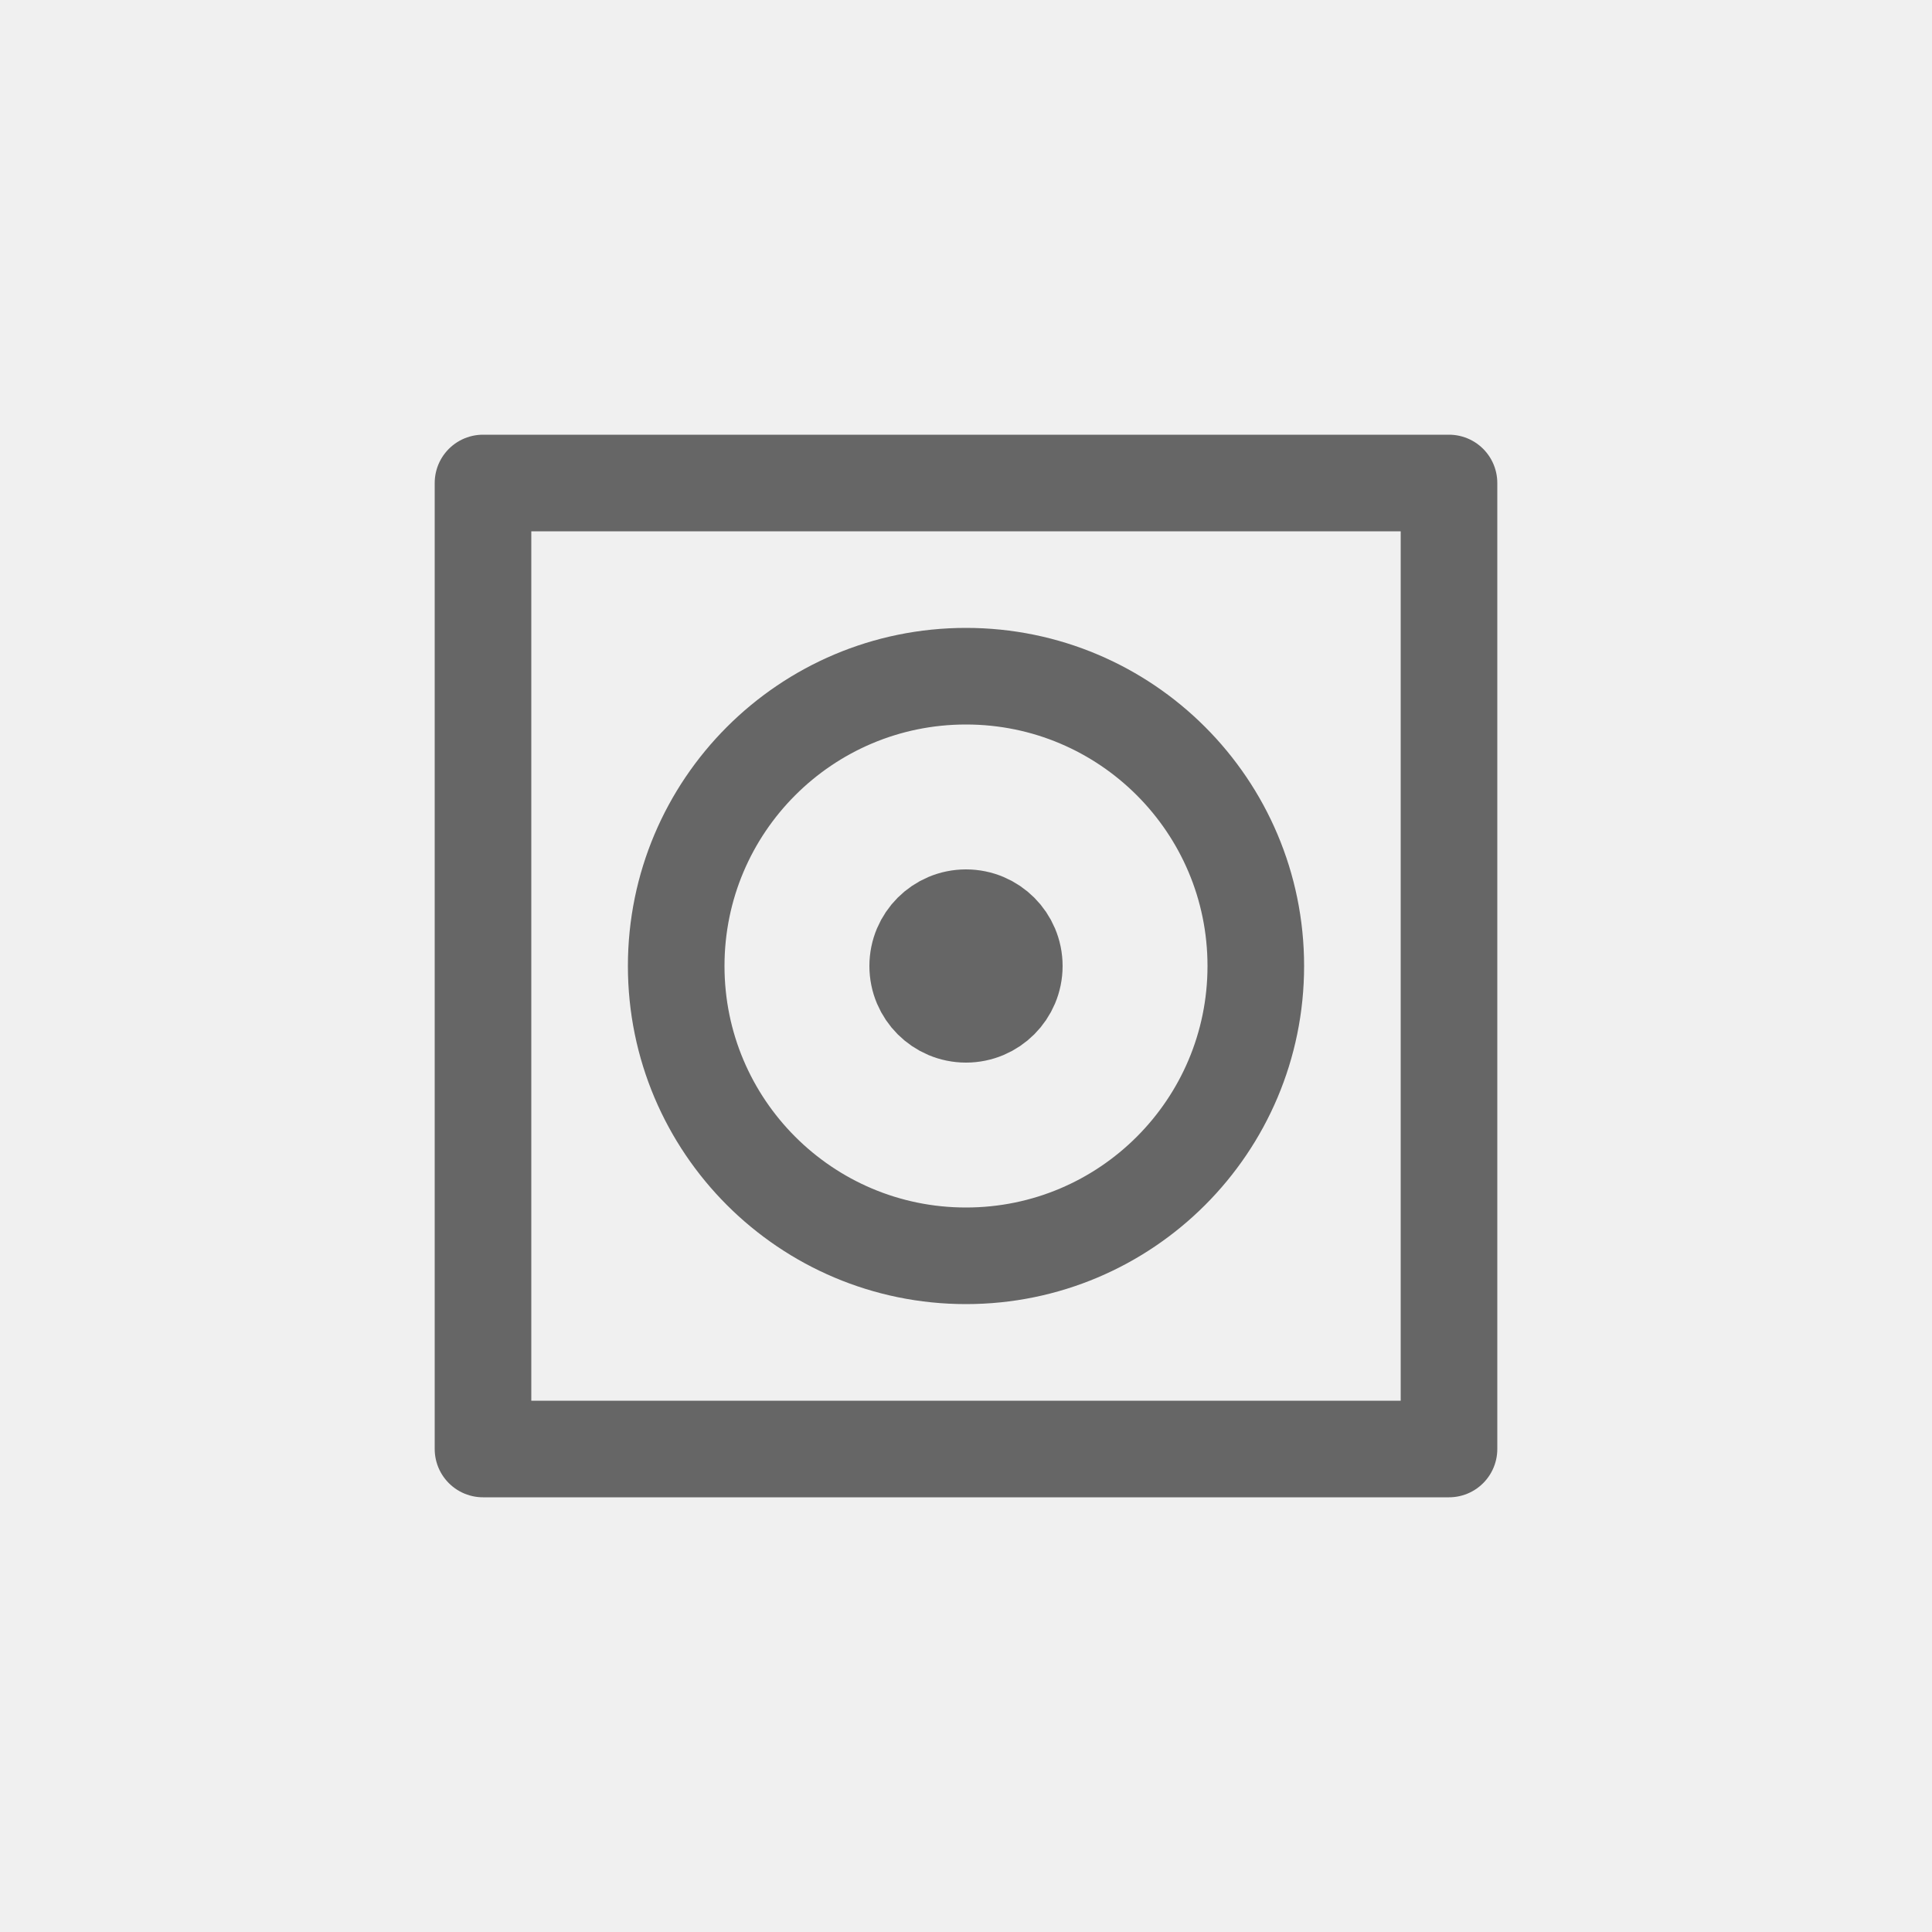
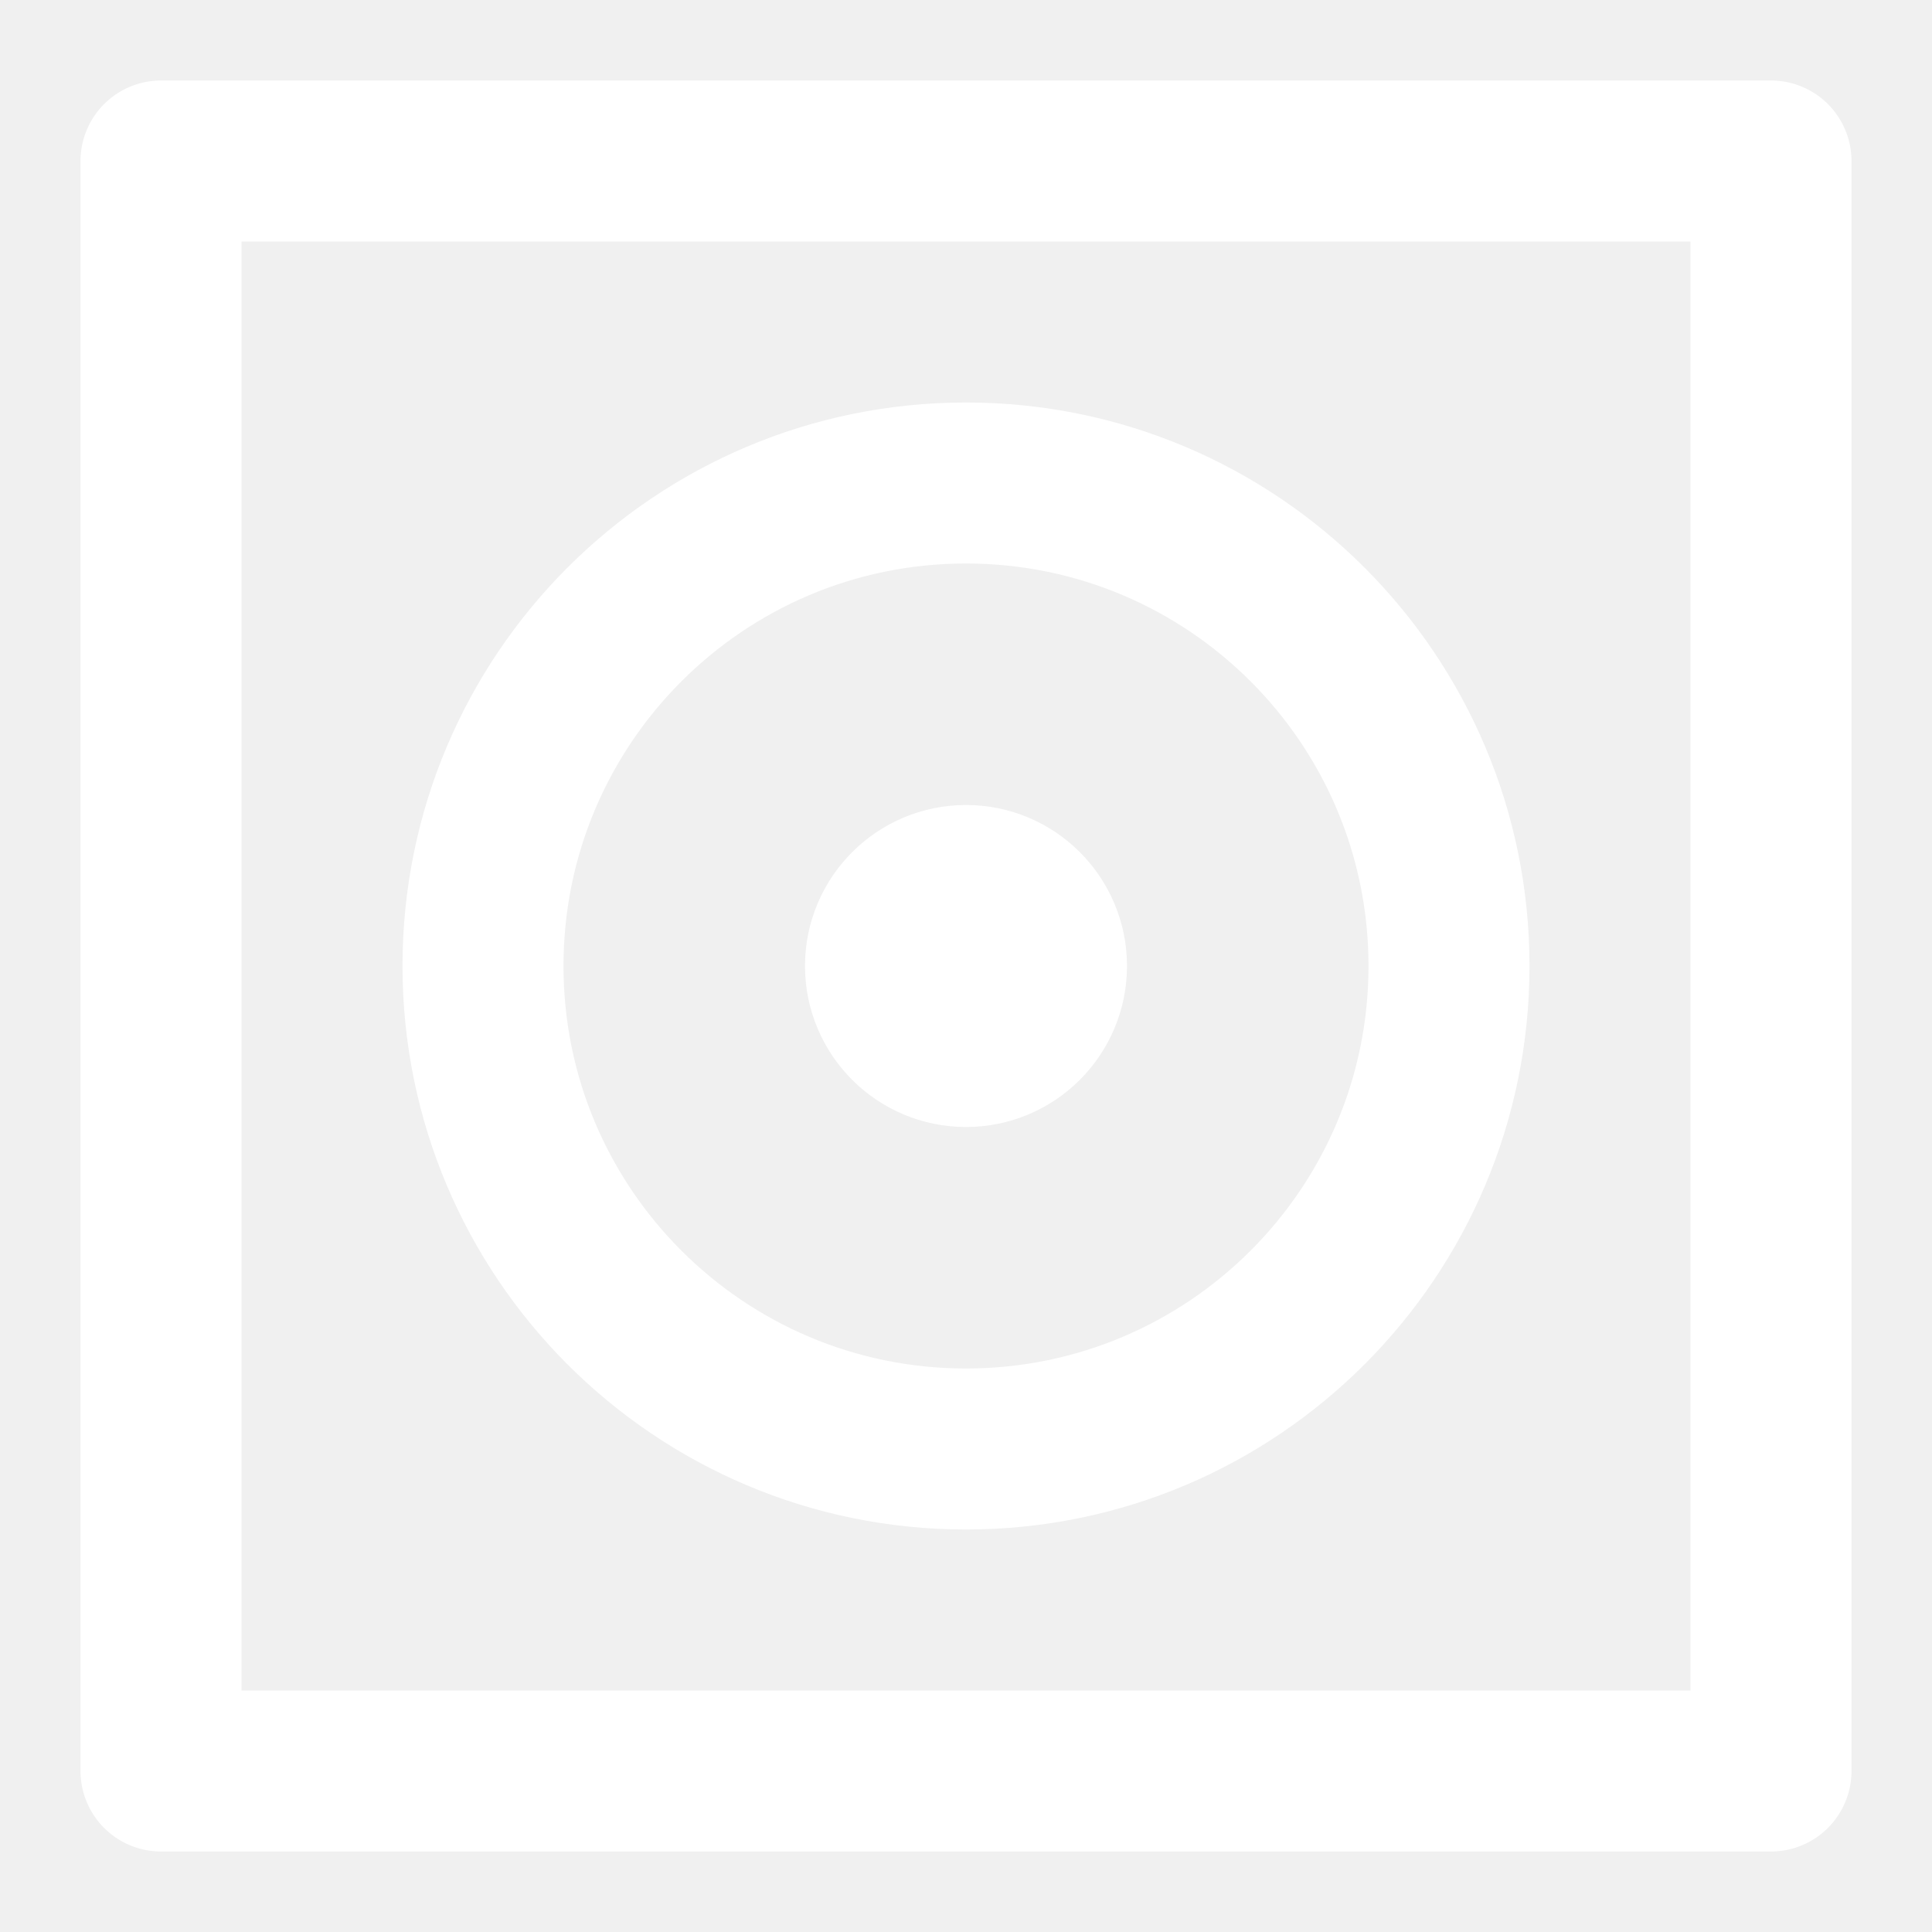
- <svg xmlns="http://www.w3.org/2000/svg" id="Album" viewBox="0 0 200 200">
+ <svg xmlns="http://www.w3.org/2000/svg" viewBox="0 0 120 120">
  <defs>
-     <style>.cls-1,.cls-2,.cls-3{fill:none;}.cls-1,.cls-2{stroke:#666;stroke-linecap:round;stroke-width:10px;}.cls-1{stroke-linejoin:round;}.cls-2{stroke-miterlimit:10;}</style>
+     <style>.cls-1,.cls-2,.cls-3{fill:none;}.cls-1,.cls-2{stroke:#fff;stroke-linecap:round;stroke-width:10px;}.cls-1{stroke-linejoin:round;}.cls-2{stroke-miterlimit:10;}</style>
  </defs>
-   <rect class="cls-1" x="50" y="50" width="100" height="100" />
-   <circle class="cls-2" cx="100" cy="100" r="30" />
-   <circle class="cls-2" cx="100" cy="100" r="5" />
-   <rect class="cls-3" width="200" height="200" />
+   <g id="Album">
+     <rect class="cls-1" x="10" y="10" width="100" height="100" />
+     <circle class="cls-2" cx="60" cy="60" r="30" />
+     <circle class="cls-2" cx="60" cy="60" r="5" />
+   </g>
+   <g id="Limits">
+     <rect class="cls-3" width="120" height="120" />
+   </g>
</svg>
